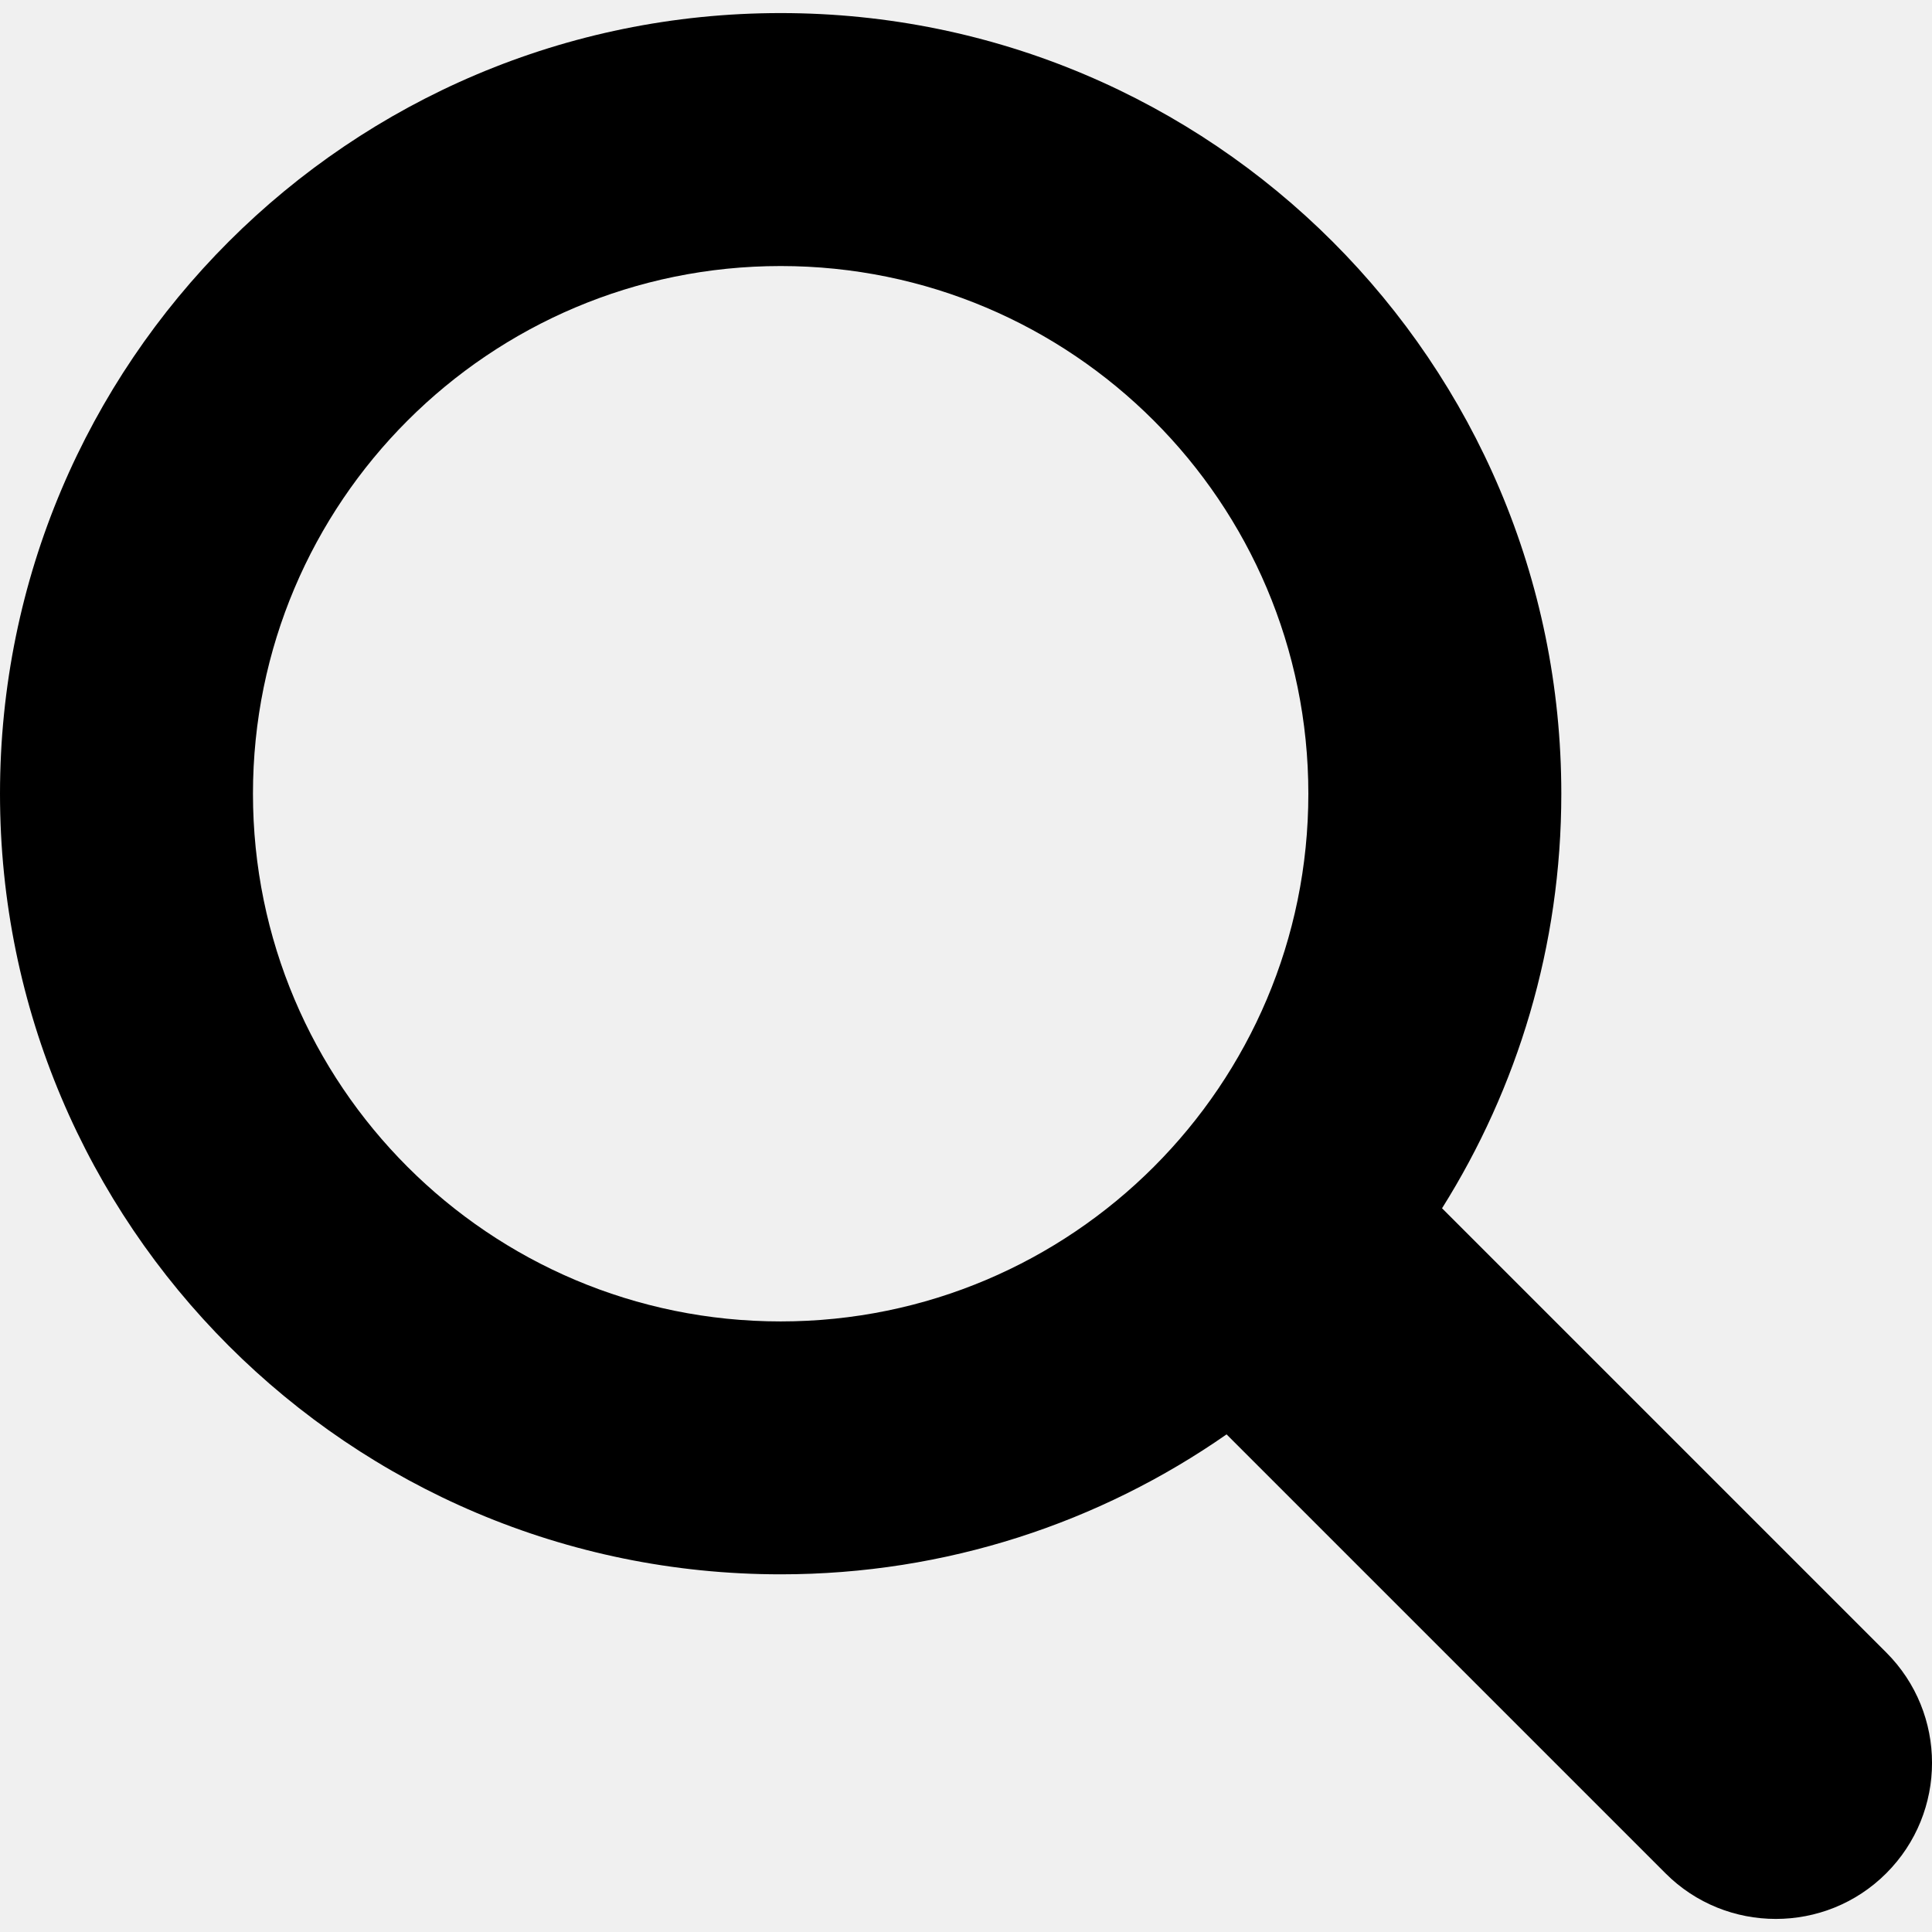
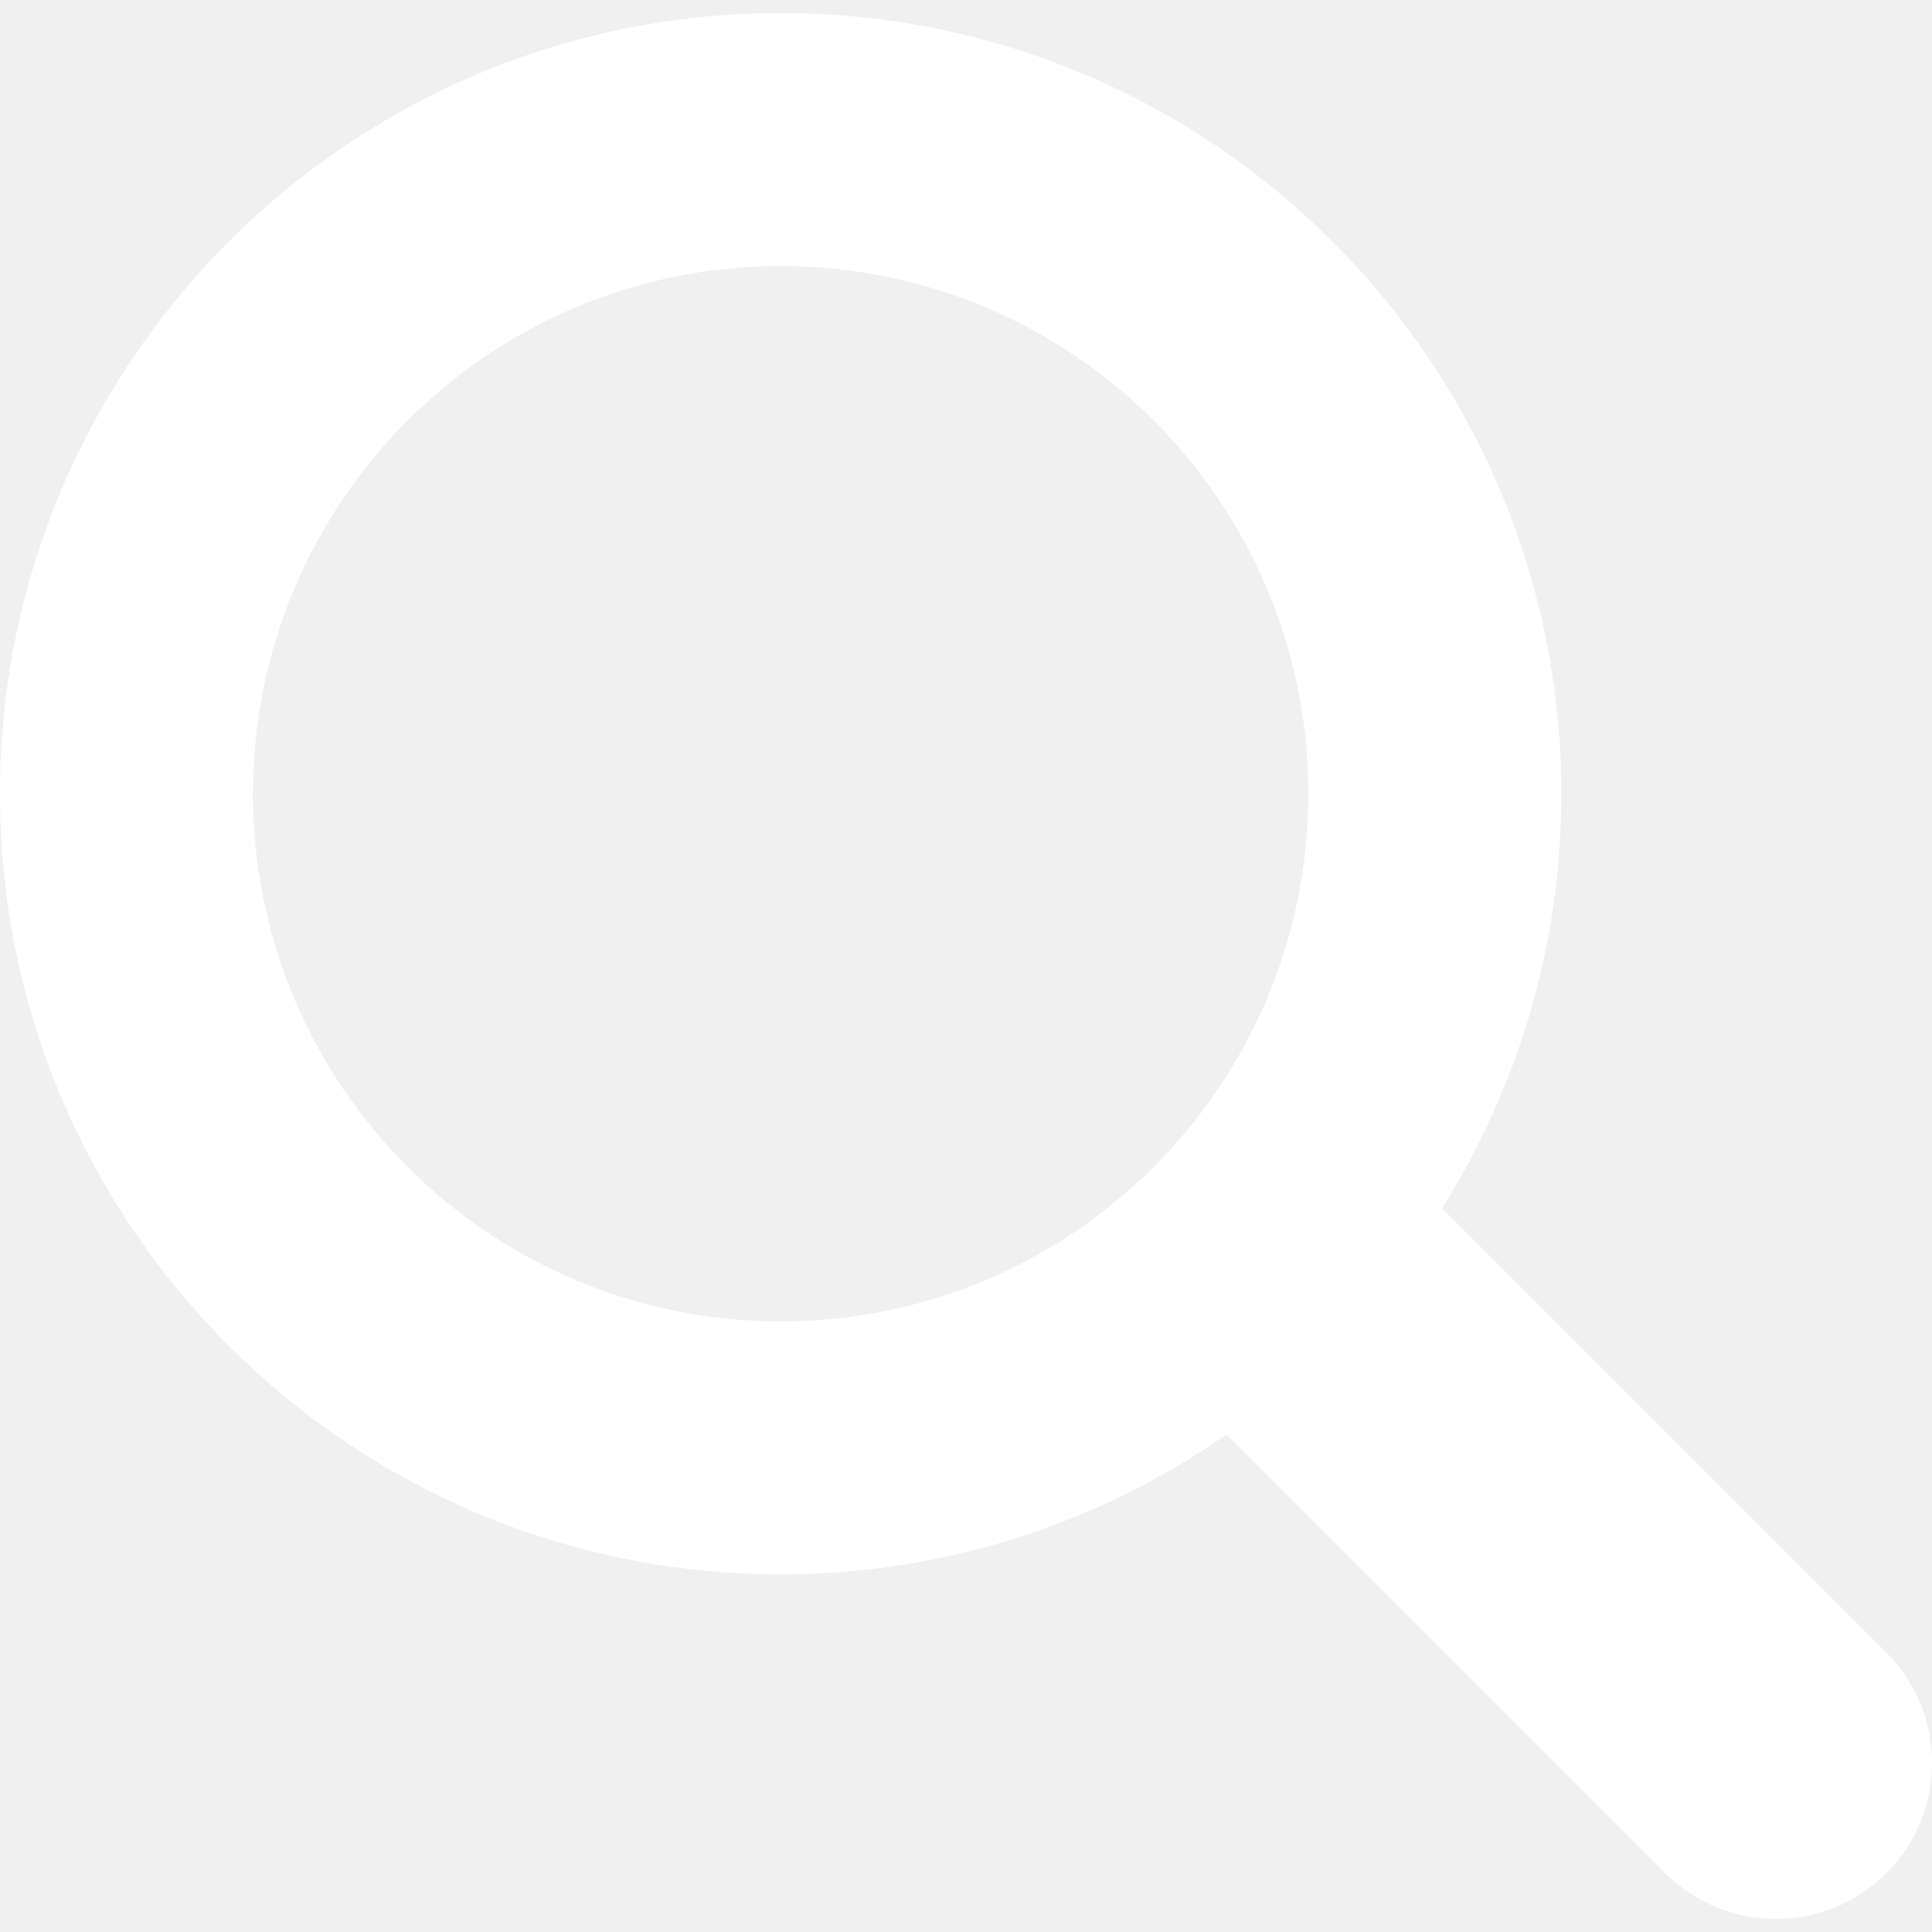
<svg xmlns="http://www.w3.org/2000/svg" width="30" height="30" viewBox="0 0 30 30" fill="none">
-   <path d="M29.29 25.66L22.392 18.762C23.564 16.896 24.244 14.691 24.244 12.325C24.244 5.629 18.817 0.203 12.122 0.203C5.427 0.203 0 5.629 0 12.325C0 19.02 5.427 24.446 12.122 24.446C14.697 24.446 17.083 23.641 19.046 22.273L25.861 29.088C26.334 29.562 26.955 29.797 27.575 29.797C28.196 29.797 28.816 29.562 29.29 29.088C30.237 28.141 30.237 26.607 29.29 25.66ZM12.122 20.519C7.597 20.519 3.928 16.85 3.928 12.325C3.928 7.8 7.597 4.131 12.122 4.131C16.647 4.131 20.316 7.8 20.316 12.325C20.316 16.85 16.647 20.519 12.122 20.519Z" fill="black" />
+   <path d="M29.29 25.66L22.392 18.762C23.564 16.896 24.244 14.691 24.244 12.325C24.244 5.629 18.817 0.203 12.122 0.203C5.427 0.203 0 5.629 0 12.325C0 19.02 5.427 24.446 12.122 24.446C14.697 24.446 17.083 23.641 19.046 22.273L25.861 29.088C26.334 29.562 26.955 29.797 27.575 29.797C28.196 29.797 28.816 29.562 29.29 29.088C30.237 28.141 30.237 26.607 29.29 25.66ZM12.122 20.519C7.597 20.519 3.928 16.85 3.928 12.325C3.928 7.8 7.597 4.131 12.122 4.131C16.647 4.131 20.316 7.8 20.316 12.325C20.316 16.85 16.647 20.519 12.122 20.519Z" fill="#ffffff" />
</svg>
